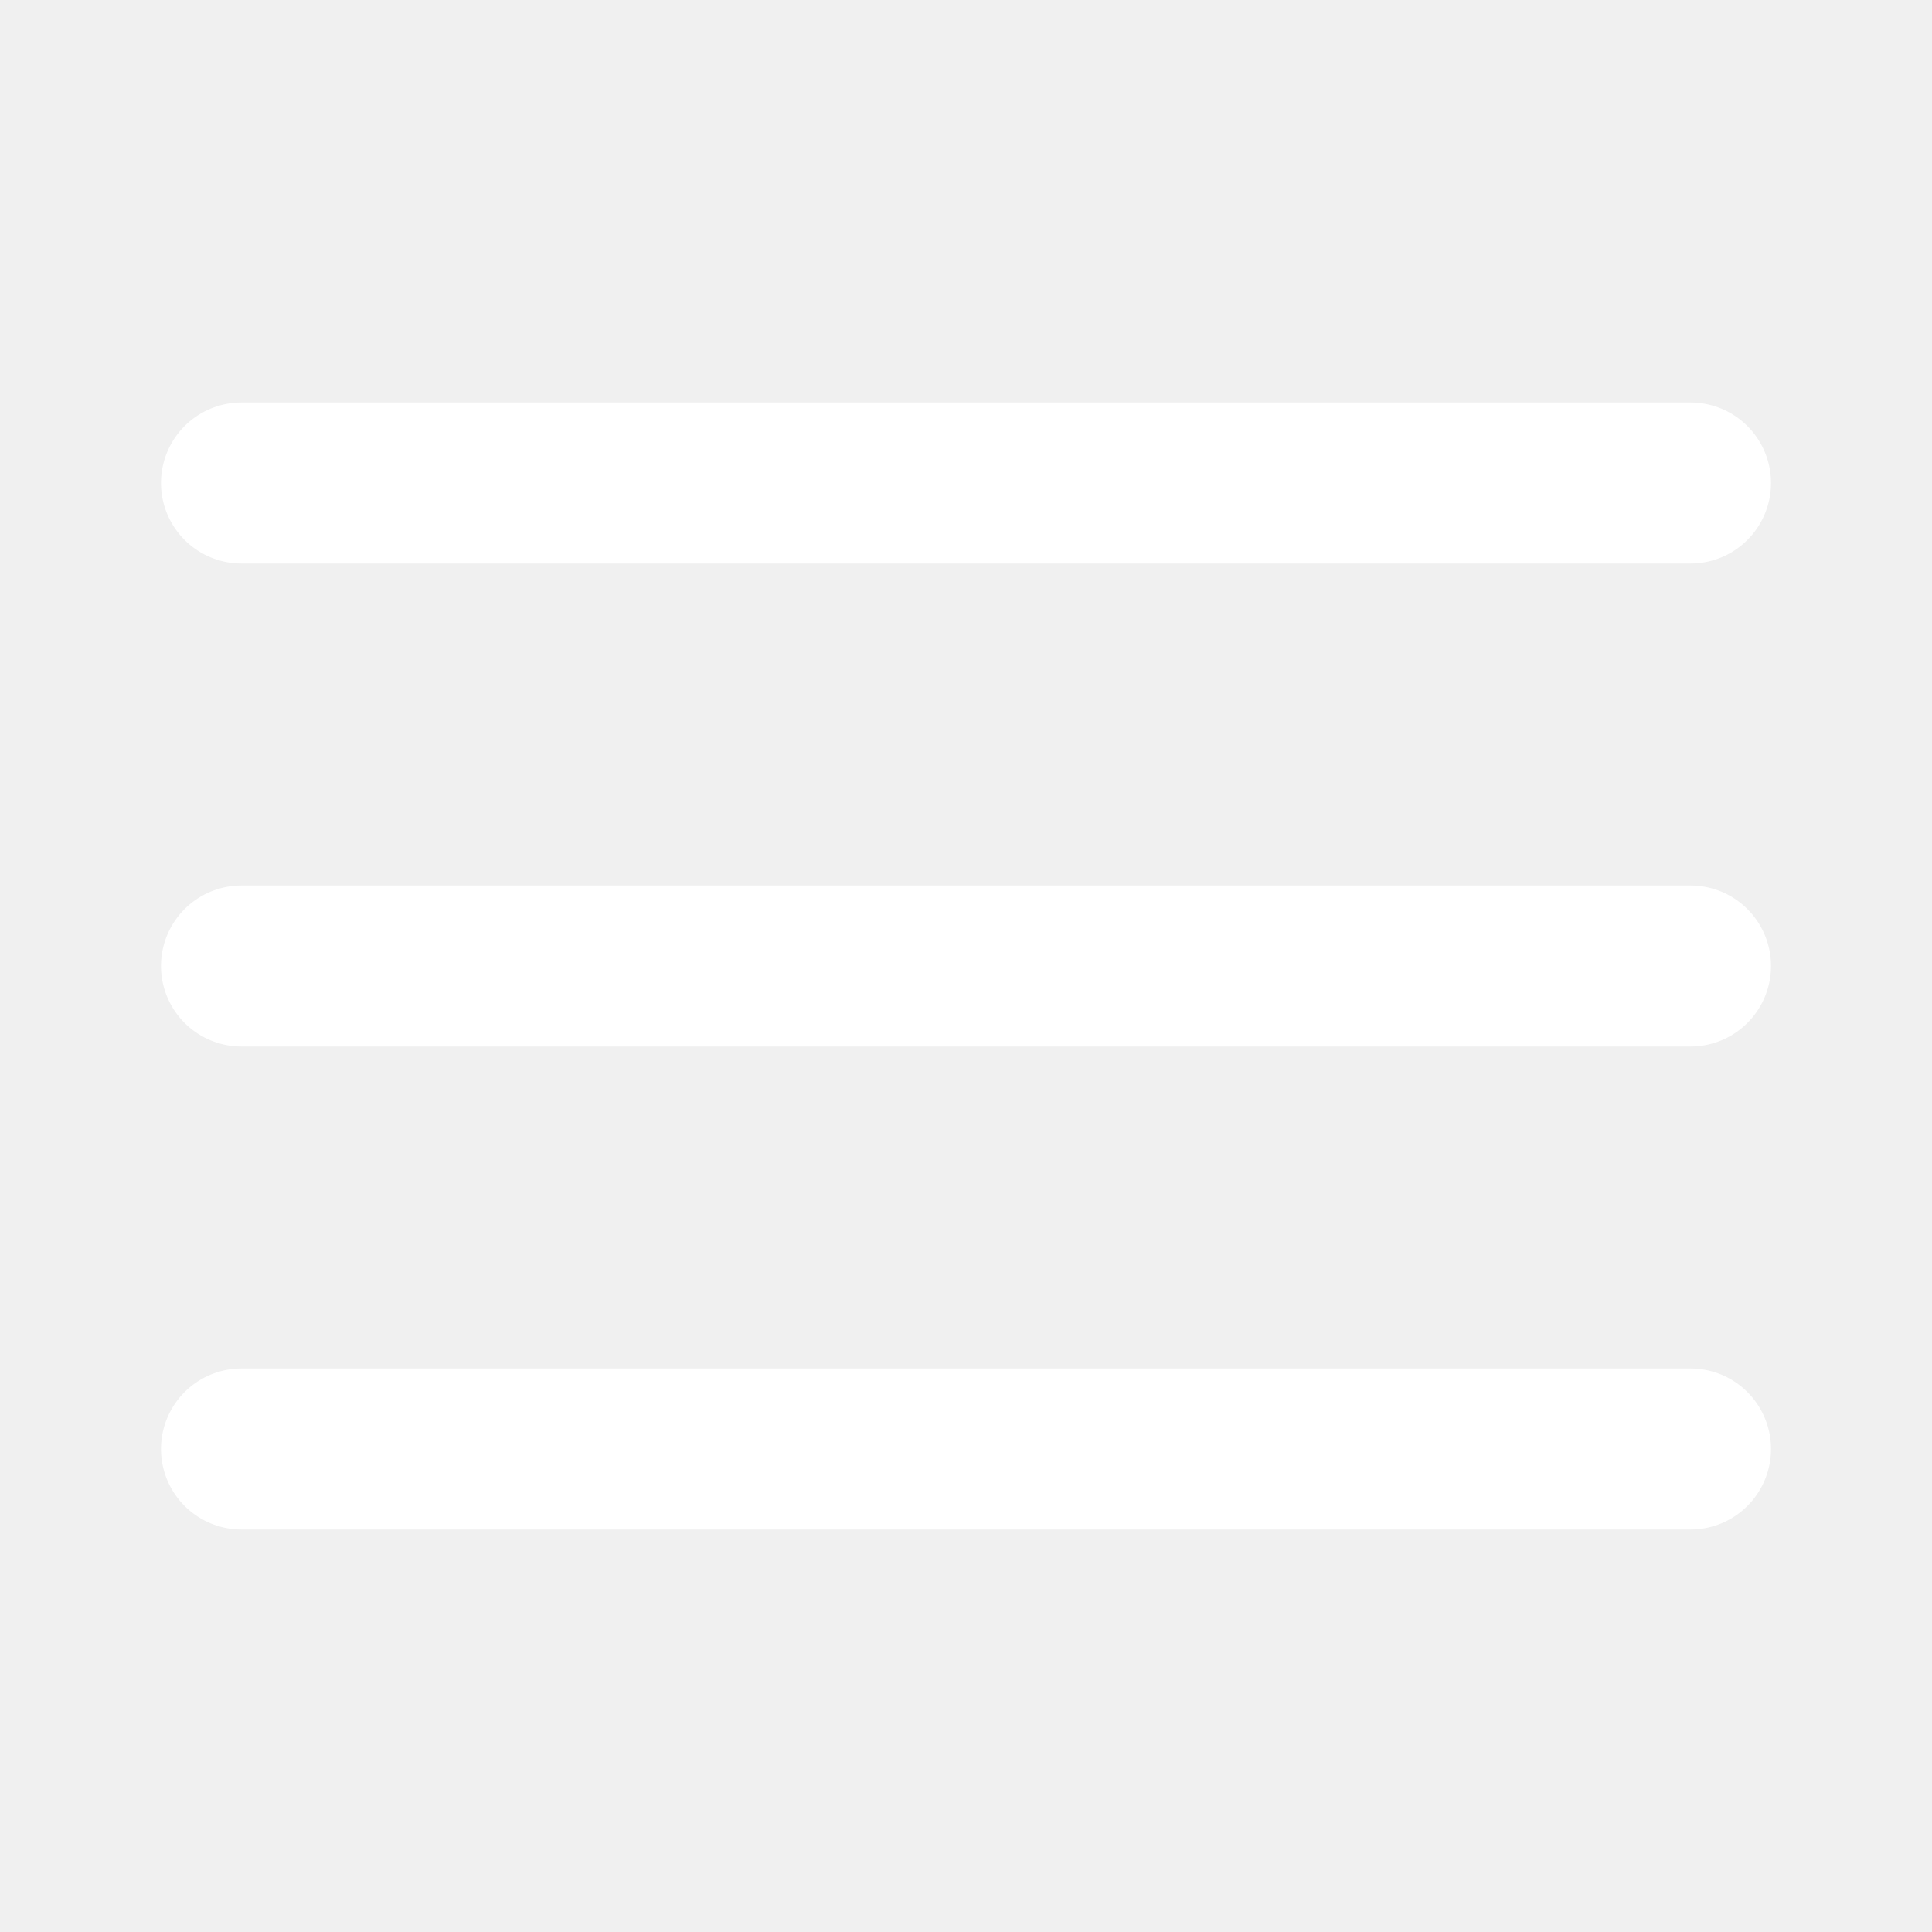
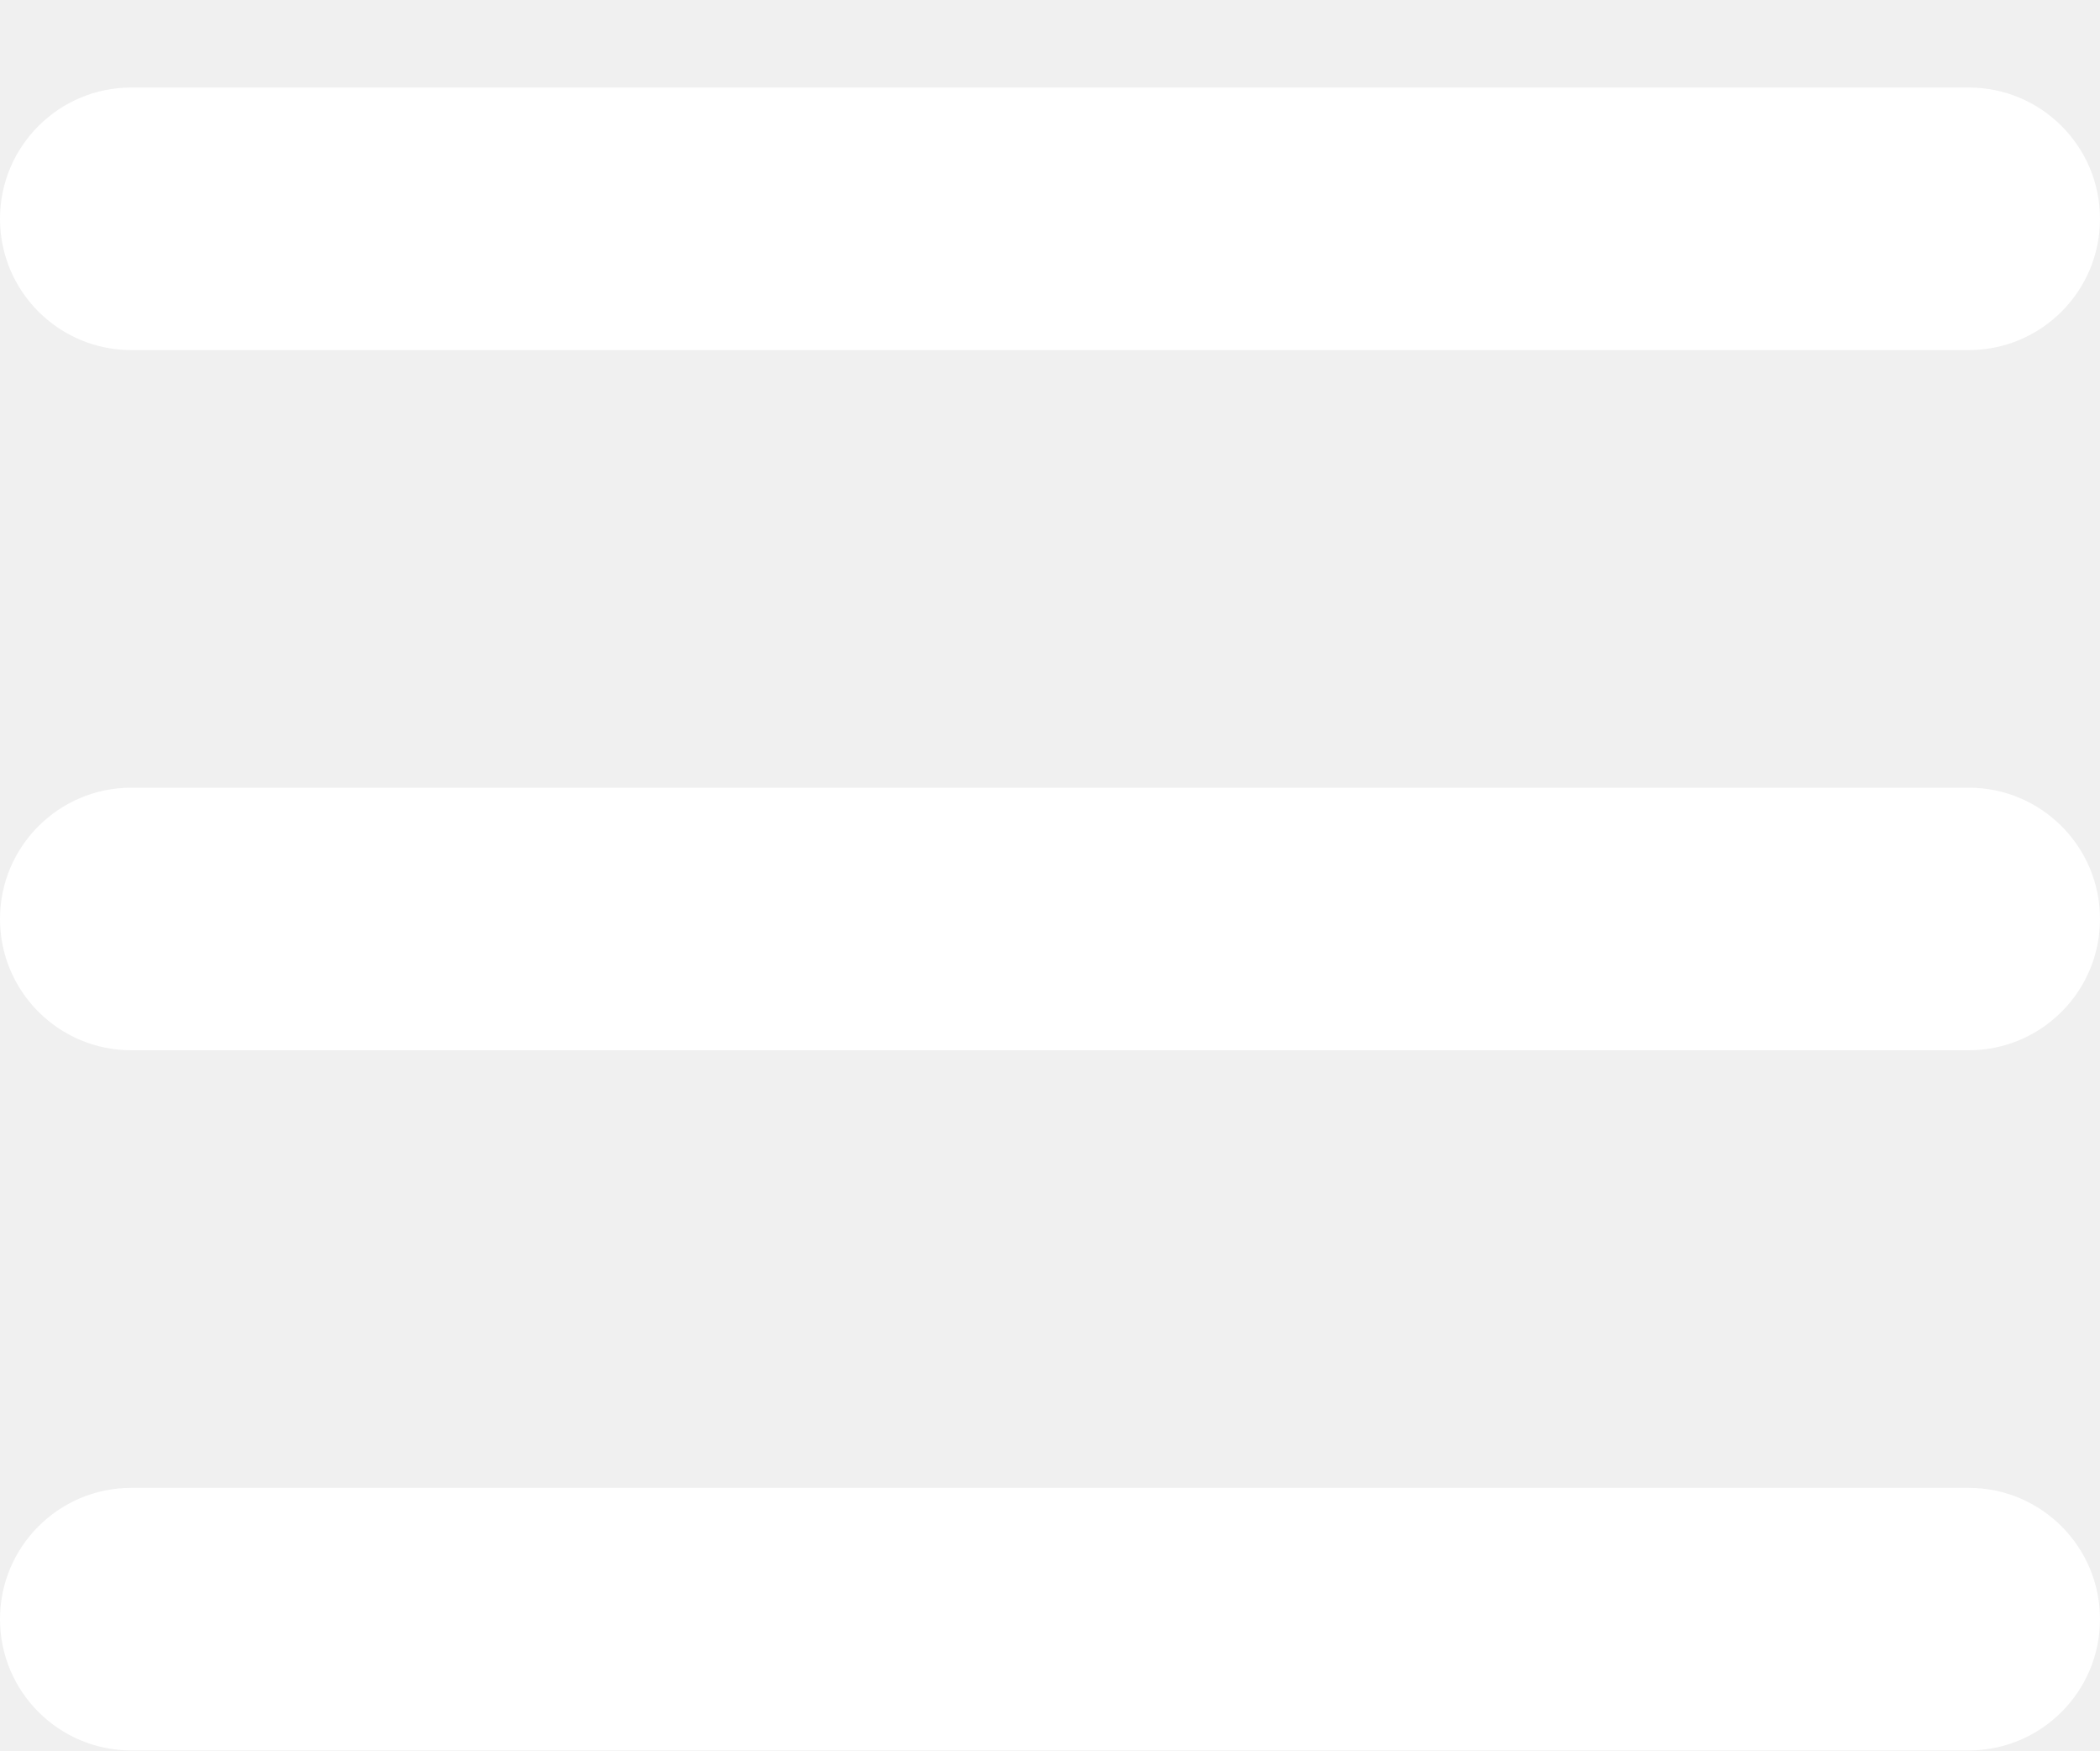
- <svg xmlns="http://www.w3.org/2000/svg" width="24" height="24" viewBox="0 0 24 24" fill="none">
-   <path d="M3 12H21" stroke="white" stroke-width="2" stroke-linecap="round" stroke-linejoin="round" />
-   <path d="M3 6H21" stroke="white" stroke-width="2" stroke-linecap="round" stroke-linejoin="round" />
-   <path d="M3 18H21" stroke="white" stroke-width="2" stroke-linecap="round" stroke-linejoin="round" />
+ <svg xmlns="http://www.w3.org/2000/svg" width="12" height="10" viewBox="0 0 12 10" fill="none">
+   <path d="M0.75 8.5C0.336 8.5 0 8.836 0 9.25C0 9.664 0.336 10 0.75 10V8.5ZM11.25 10C11.664 10 12 9.664 12 9.25C12 8.836 11.664 8.5 11.25 8.5V10ZM0.75 4.5C0.336 4.5 0 4.836 0 5.25C0 5.664 0.336 6 0.75 6V4.5ZM11.25 6C11.664 6 12 5.664 12 5.25C12 4.836 11.664 4.5 11.25 4.5V6ZM0.75 0.5C0.336 0.5 0 0.836 0 1.25C0 1.664 0.336 2 0.75 2V0.5ZM11.25 2C11.664 2 12 1.664 12 1.25C12 0.836 11.664 0.5 11.25 0.5V2ZM0.75 10H11.25V8.5H0.75V10ZM0.75 6H11.25V4.5H0.75V6ZM0.75 2H11.25V0.5H0.75V2Z" fill="white" />
</svg>
